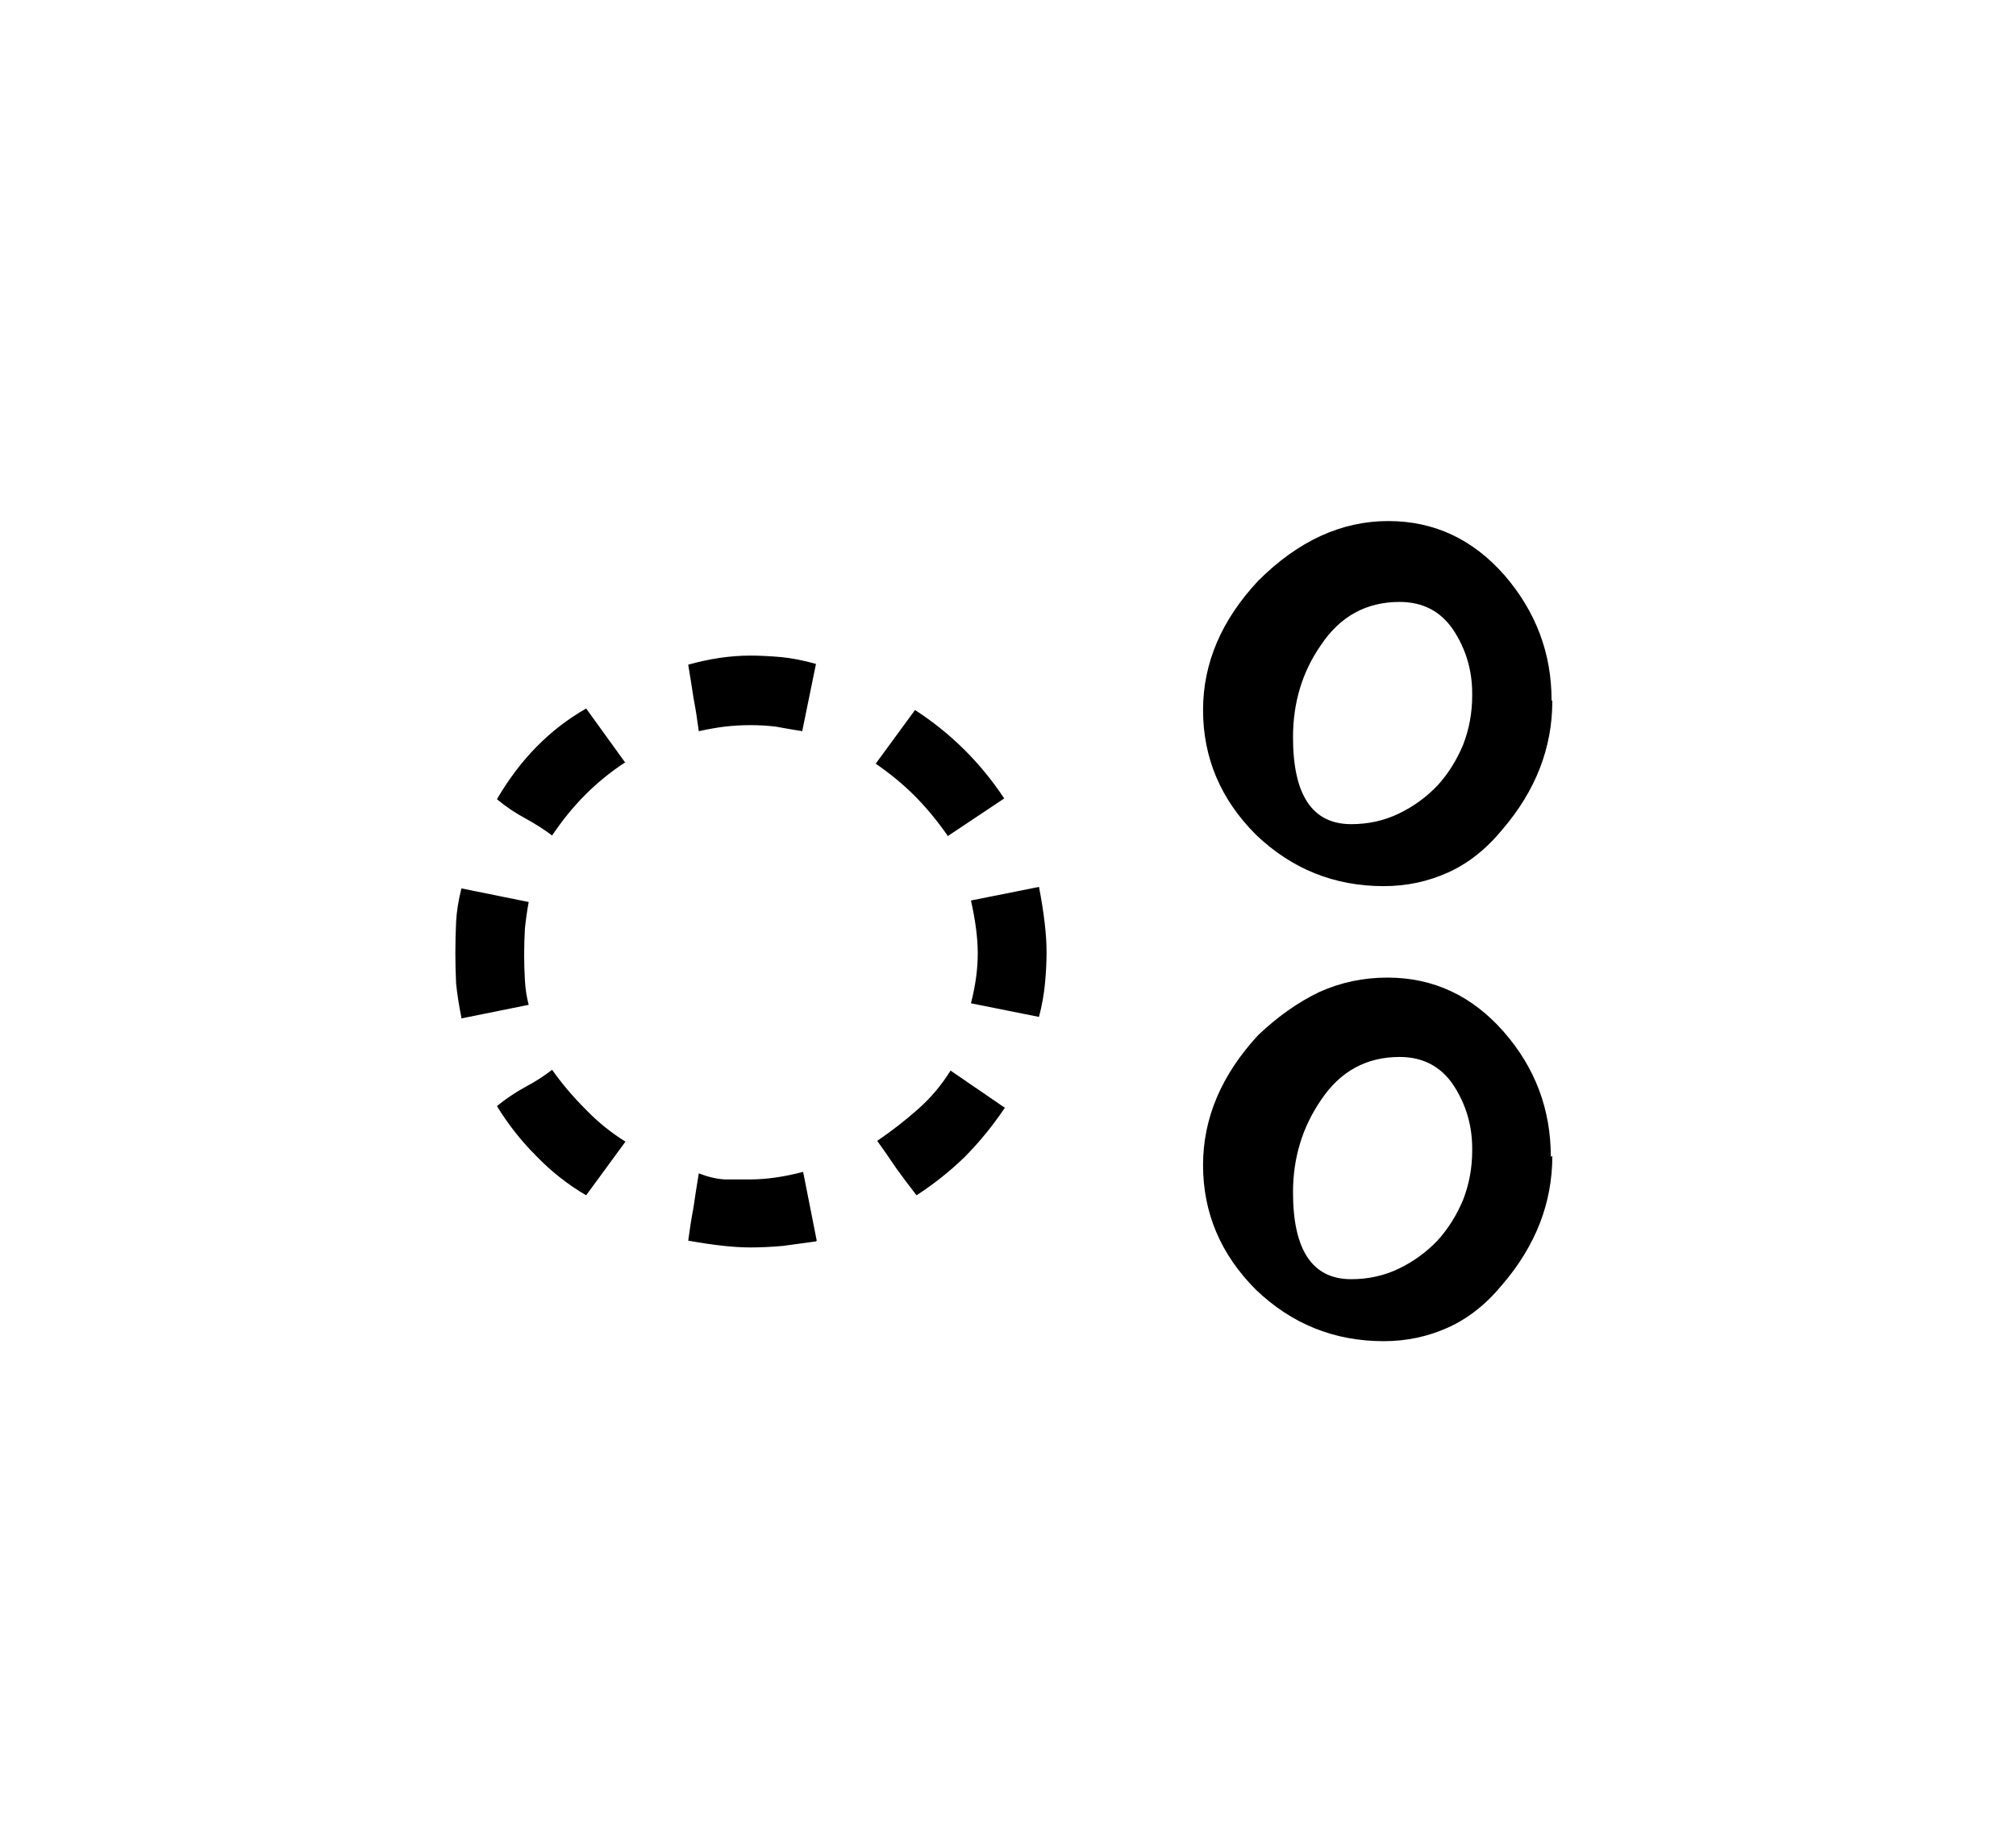
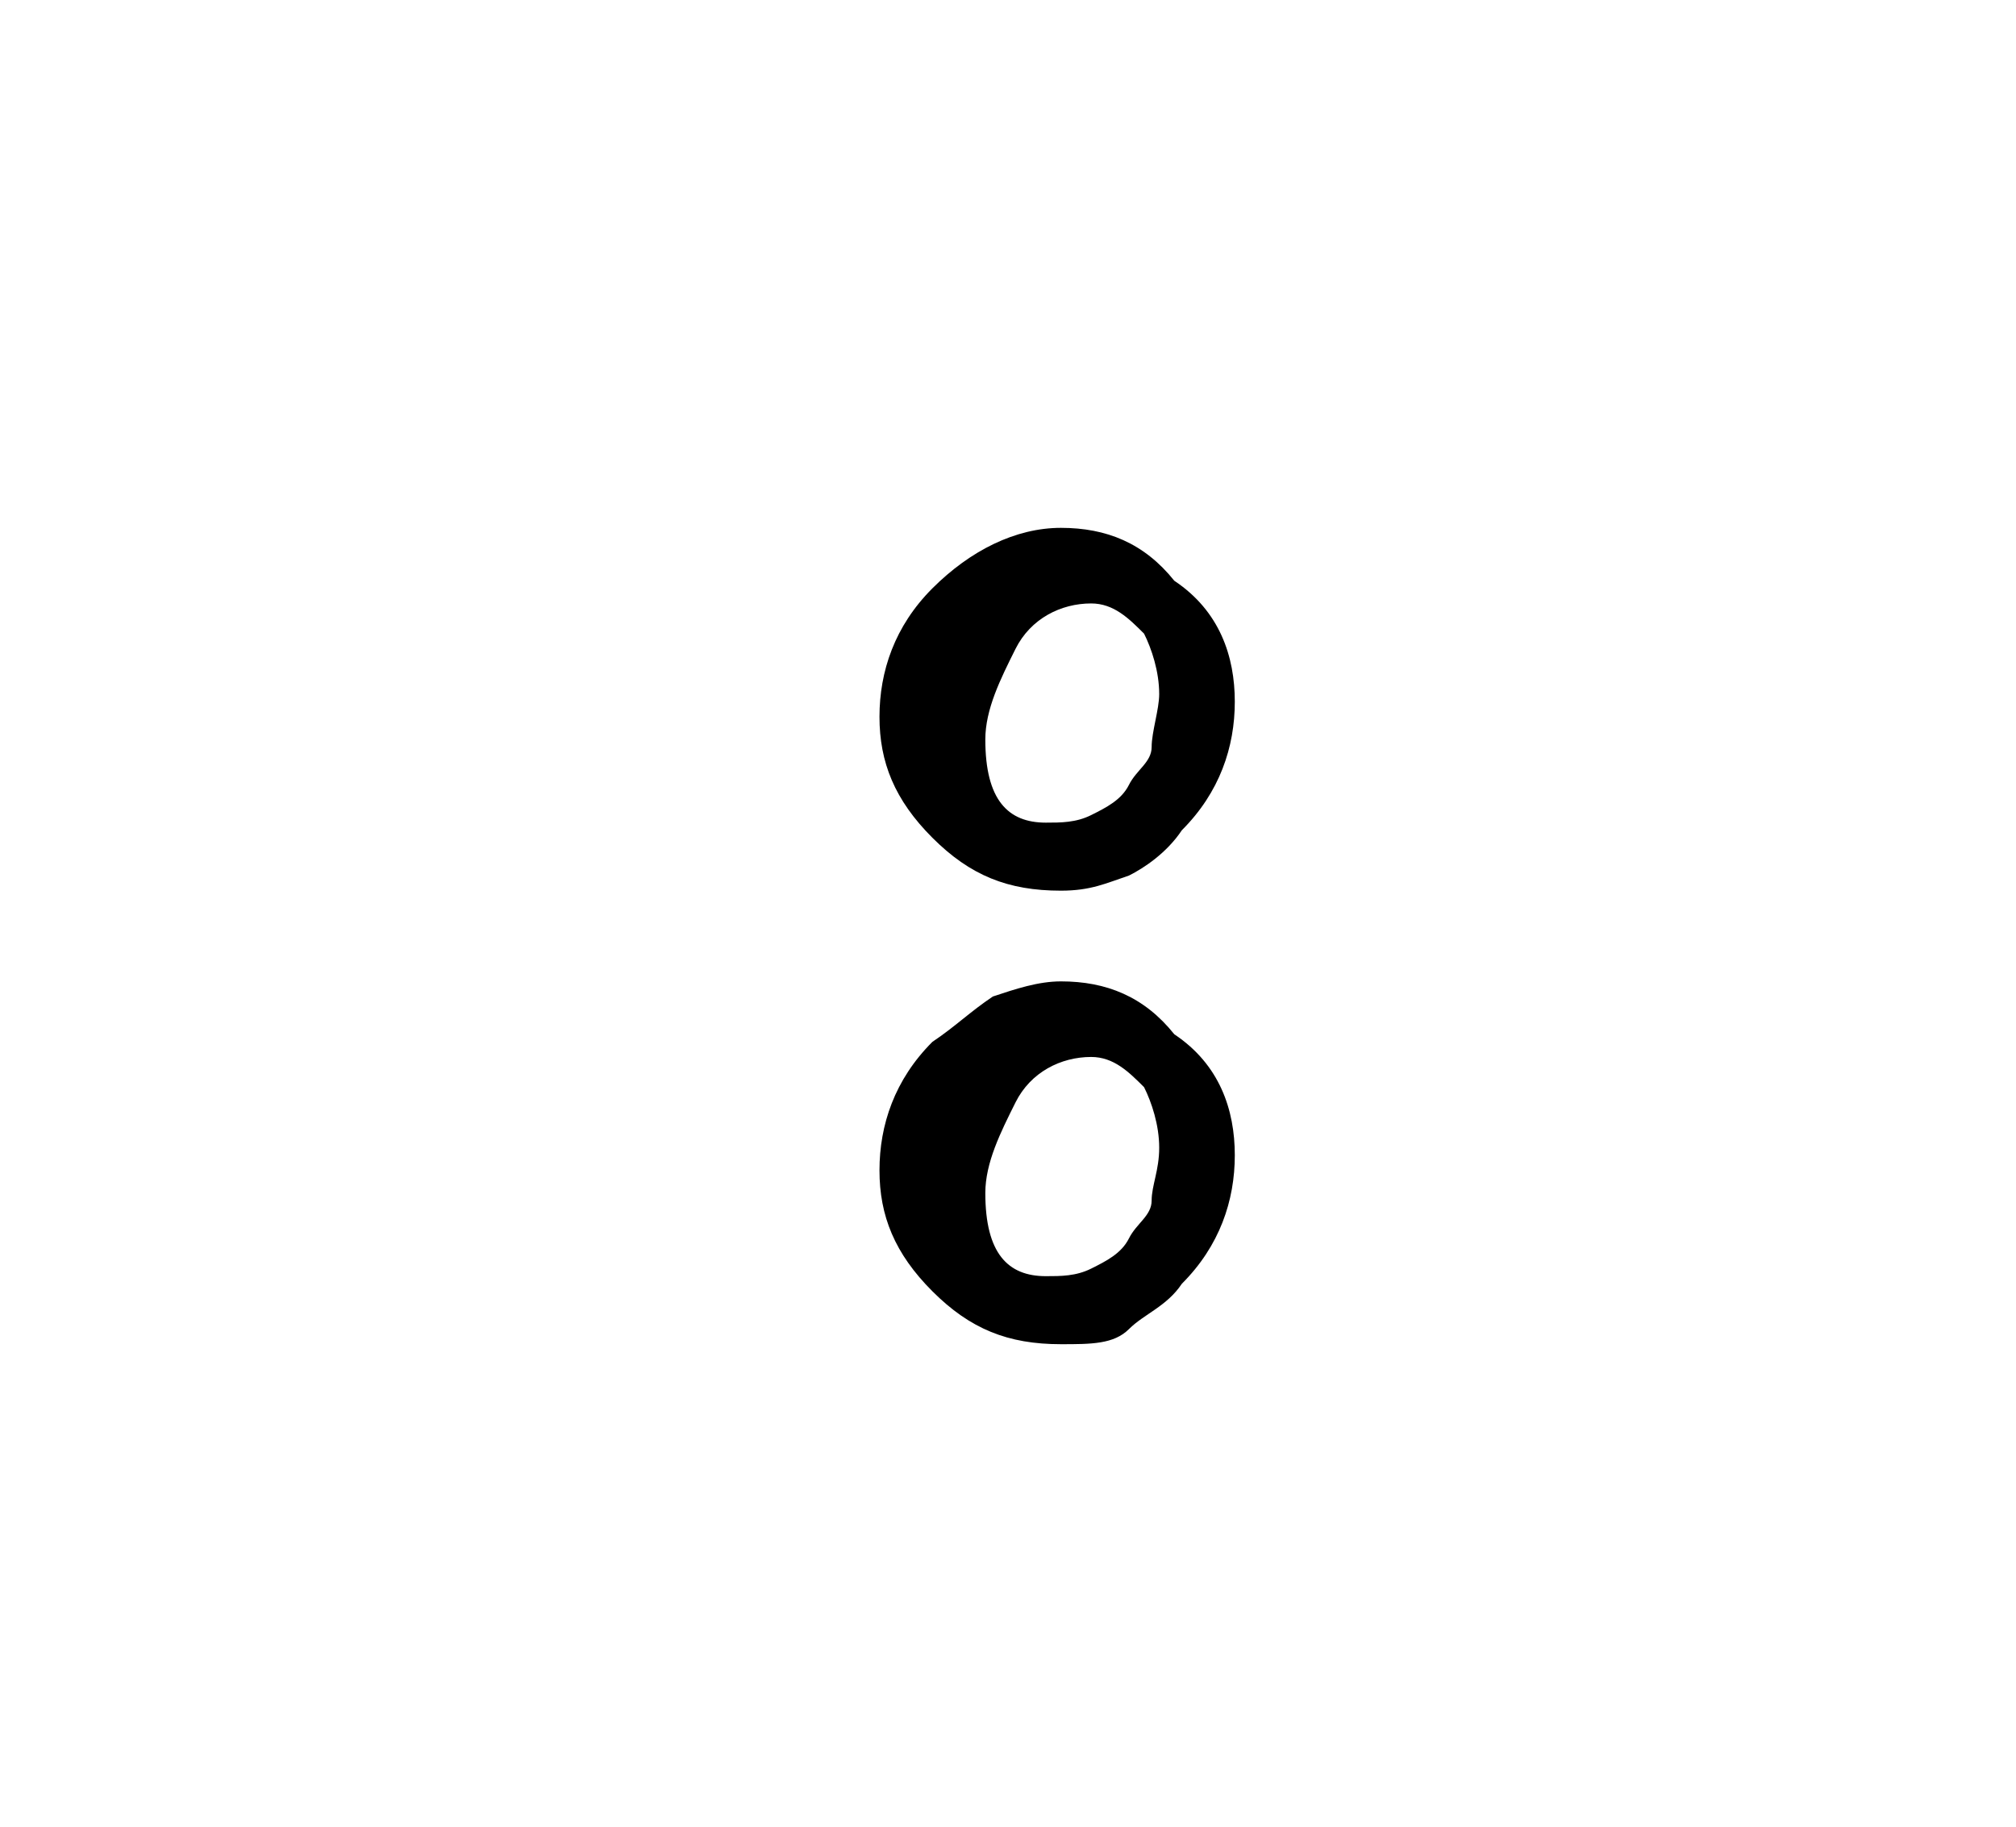
- <svg xmlns="http://www.w3.org/2000/svg" width="32" height="29">
+ <svg xmlns="http://www.w3.org/2000/svg" version="1.1" id="Layer_1" x="0px" y="0px" viewBox="0 0 32 29" style="enable-background:new 0 0 32 29;" xml:space="preserve">
  <g transform="translate(16 14.5) scale(1.2) translate(-16 -14.5)">
-     <path d="m15.20 13.47q-0.21 -0.30 -0.44 -0.53q-0.22 -0.22 -0.51 -0.42l0.52 -0.71q0.71 0.46 1.18 1.17l-0.75 0.50Zm-1.92 -1.38q-0.19 -0.03 -0.35 -0.06q-0.16 -0.02 -0.34 -0.02q-0.17 0 -0.34 0.02q-0.16 0.02 -0.34 0.06q-0.03 -0.23 -0.07 -0.44q-0.03 -0.20 -0.07 -0.44q0.43 -0.12 0.82 -0.12q0.19 0 0.41 0.02q0.21 0.02 0.46 0.09l-0.18 0.88Zm3.23 2.93q0 0.18 -0.02 0.40q-0.02 0.22 -0.08 0.45l-0.90 -0.18q0.09 -0.35 0.09 -0.66q0 -0.30 -0.09 -0.70l0.90 -0.18q0.10 0.52 0.10 0.86Zm-0.55 2.05q-0.25 0.37 -0.54 0.66q-0.29 0.28 -0.63 0.50q-0.14 -0.18 -0.27 -0.36q-0.12 -0.18 -0.25 -0.36q0.28 -0.19 0.54 -0.42q0.25 -0.22 0.43 -0.51l0.73 0.50Zm-5.02 -4.57q-0.57 0.37 -0.97 0.97q-0.16 -0.12 -0.36 -0.23q-0.19 -0.10 -0.37 -0.25q0.46 -0.79 1.18 -1.20l0.52 0.72Zm-2.17 3.38q-0.05 -0.25 -0.07 -0.45q-0.01 -0.20 -0.01 -0.40q0 -0.21 0.01 -0.42q0.01 -0.20 0.07 -0.44l0.89 0.18q-0.03 0.16 -0.05 0.35q-0.01 0.18 -0.01 0.35q0 0.16 0.01 0.34q0.01 0.17 0.05 0.32l-0.89 0.18Zm4.69 2.96q-0.21 0.03 -0.44 0.06q-0.23 0.02 -0.43 0.02q-0.32 0 -0.82 -0.09q0.03 -0.23 0.07 -0.44q0.03 -0.21 0.07 -0.45q0.18 0.07 0.34 0.08q0.16 0.00 0.34 0.00q0.32 0 0.70 -0.10l0.18 0.91Zm-3.04 -0.61q-0.36 -0.21 -0.66 -0.52q-0.30 -0.30 -0.52 -0.66q0.17 -0.14 0.37 -0.25q0.19 -0.10 0.36 -0.23q0.19 0.27 0.44 0.52q0.24 0.25 0.53 0.43l-0.52 0.71Zm12.78 -0.52q0 0.93 -0.66 1.70q-0.32 0.39 -0.72 0.57q-0.40 0.18 -0.85 0.18q-0.98 0 -1.69 -0.68q-0.70 -0.70 -0.70 -1.65q0 -0.93 0.73 -1.72q0.39 -0.37 0.81 -0.57q0.42 -0.19 0.90 -0.19q0.91 0 1.54 0.72q0.62 0.71 0.62 1.65Zm-1.06 -0.10q0 -0.46 -0.25 -0.84q-0.25 -0.37 -0.71 -0.37q-0.66 0 -1.04 0.57q-0.37 0.54 -0.37 1.22q0 1.15 0.77 1.15q0.34 0 0.63 -0.14q0.29 -0.14 0.51 -0.37q0.21 -0.23 0.34 -0.54q0.12 -0.31 0.12 -0.65Zm1.06 -5.92q0 0.93 -0.66 1.70q-0.32 0.39 -0.72 0.57q-0.40 0.18 -0.85 0.18q-0.98 0 -1.69 -0.68q-0.70 -0.70 -0.70 -1.65q0 -0.93 0.73 -1.71q0.79 -0.79 1.72 -0.79q0.91 0 1.54 0.72q0.62 0.72 0.62 1.65Zm-1.06 -0.10q0 -0.46 -0.25 -0.84q-0.25 -0.37 -0.71 -0.37q-0.66 0 -1.04 0.57q-0.37 0.53 -0.37 1.22q0 1.15 0.77 1.15q0.34 0 0.63 -0.14q0.29 -0.14 0.51 -0.37q0.21 -0.23 0.34 -0.54q0.12 -0.31 0.12 -0.65Z" />
+     <path d="M19,17.7c0,0.6-0.2,1.2-0.7,1.7c-0.2,0.3-0.5,0.4-0.7,0.6s-0.5,0.2-0.9,0.2c-0.7,0-1.2-0.2-1.7-0.7c-0.5-0.5-0.7-1-0.7-1.6   c0-0.6,0.2-1.2,0.7-1.7c0.3-0.2,0.5-0.4,0.8-0.6c0.3-0.1,0.6-0.2,0.9-0.2c0.6,0,1.1,0.2,1.5,0.7C18.8,16.5,19,17.1,19,17.7L19,17.7   z M18,17.6c0-0.3-0.1-0.6-0.2-0.8c-0.2-0.2-0.4-0.4-0.7-0.4c-0.4,0-0.8,0.2-1,0.6c-0.2,0.4-0.4,0.8-0.4,1.2c0,0.8,0.3,1.1,0.8,1.1   c0.2,0,0.4,0,0.6-0.1c0.2-0.1,0.4-0.2,0.5-0.4c0.1-0.2,0.3-0.3,0.3-0.5C17.9,18.1,18,17.9,18,17.6L18,17.6z M19,11.7   c0,0.6-0.2,1.2-0.7,1.7c-0.2,0.3-0.5,0.5-0.7,0.6c-0.3,0.1-0.5,0.2-0.9,0.2c-0.7,0-1.2-0.2-1.7-0.7c-0.5-0.5-0.7-1-0.7-1.6   c0-0.6,0.2-1.2,0.7-1.7c0.5-0.5,1.1-0.8,1.7-0.8c0.6,0,1.1,0.2,1.5,0.7C18.8,10.5,19,11.1,19,11.7L19,11.7z M18,11.6   c0-0.3-0.1-0.6-0.2-0.8c-0.2-0.2-0.4-0.4-0.7-0.4c-0.4,0-0.8,0.2-1,0.6c-0.2,0.4-0.4,0.8-0.4,1.2c0,0.8,0.3,1.1,0.8,1.1   c0.2,0,0.4,0,0.6-0.1c0.2-0.1,0.4-0.2,0.5-0.4c0.1-0.2,0.3-0.3,0.3-0.5C17.9,12.1,18,11.8,18,11.6L18,11.6z" />
  </g>
</svg>
